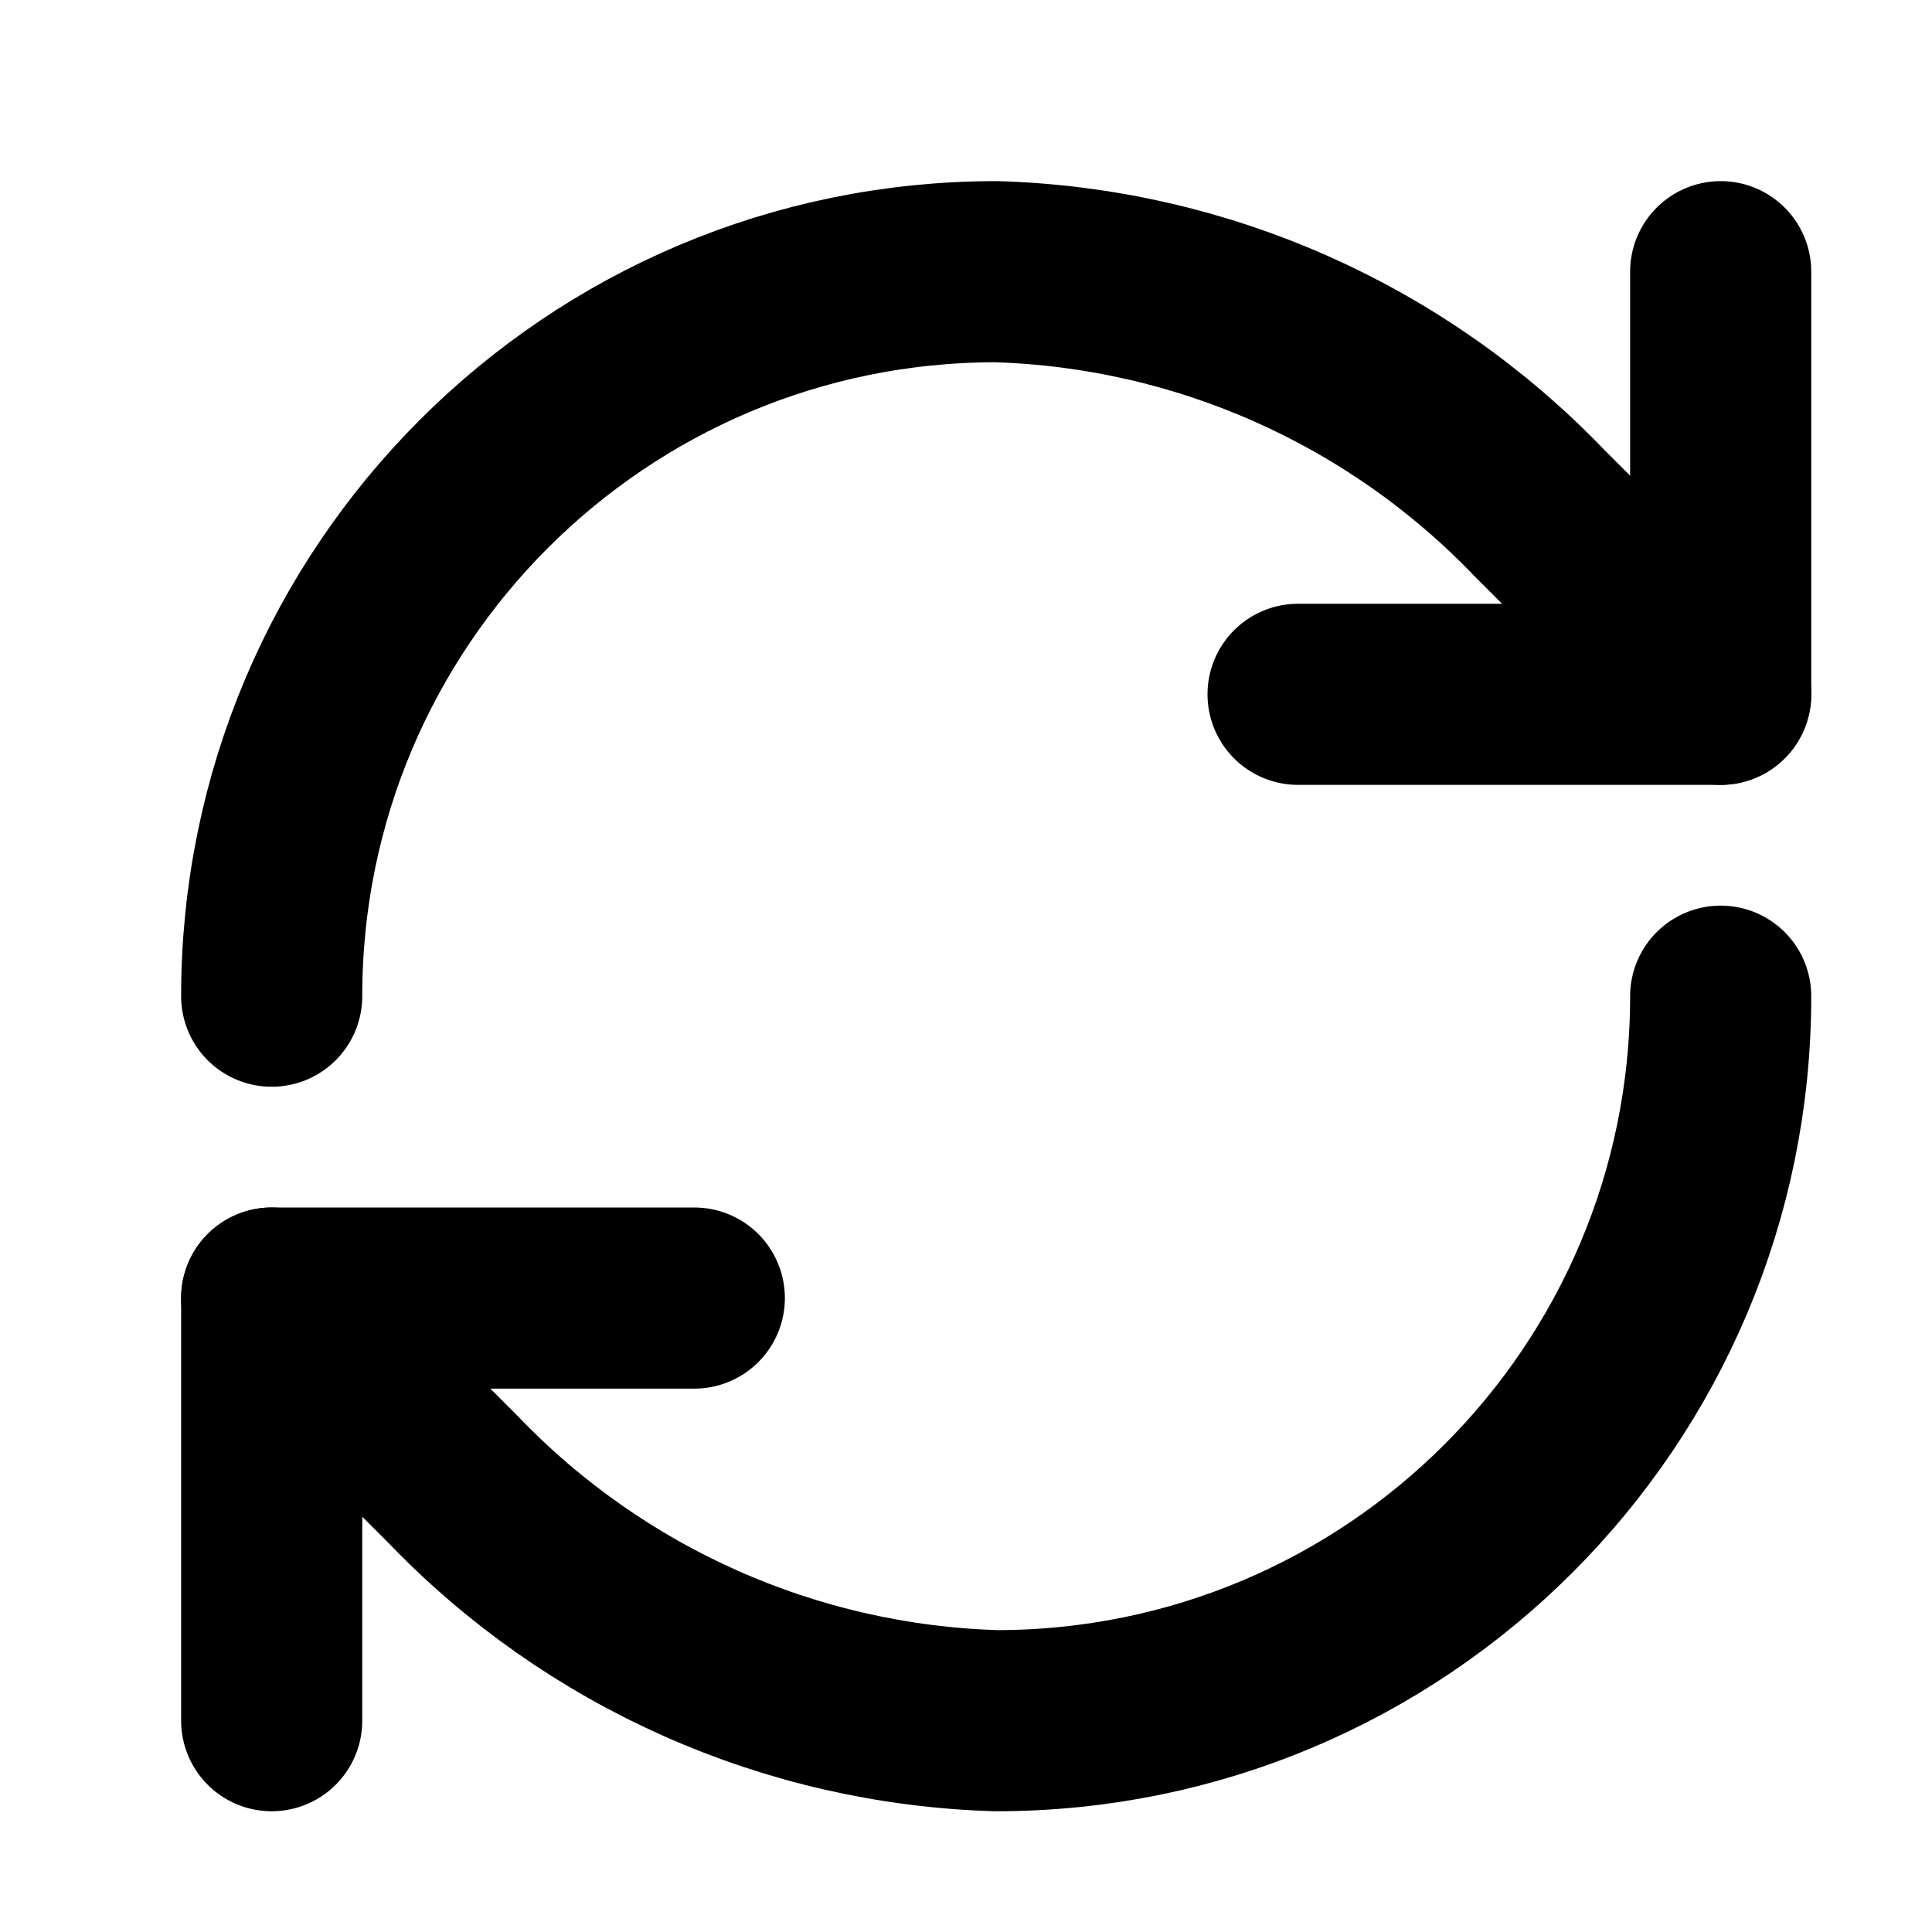
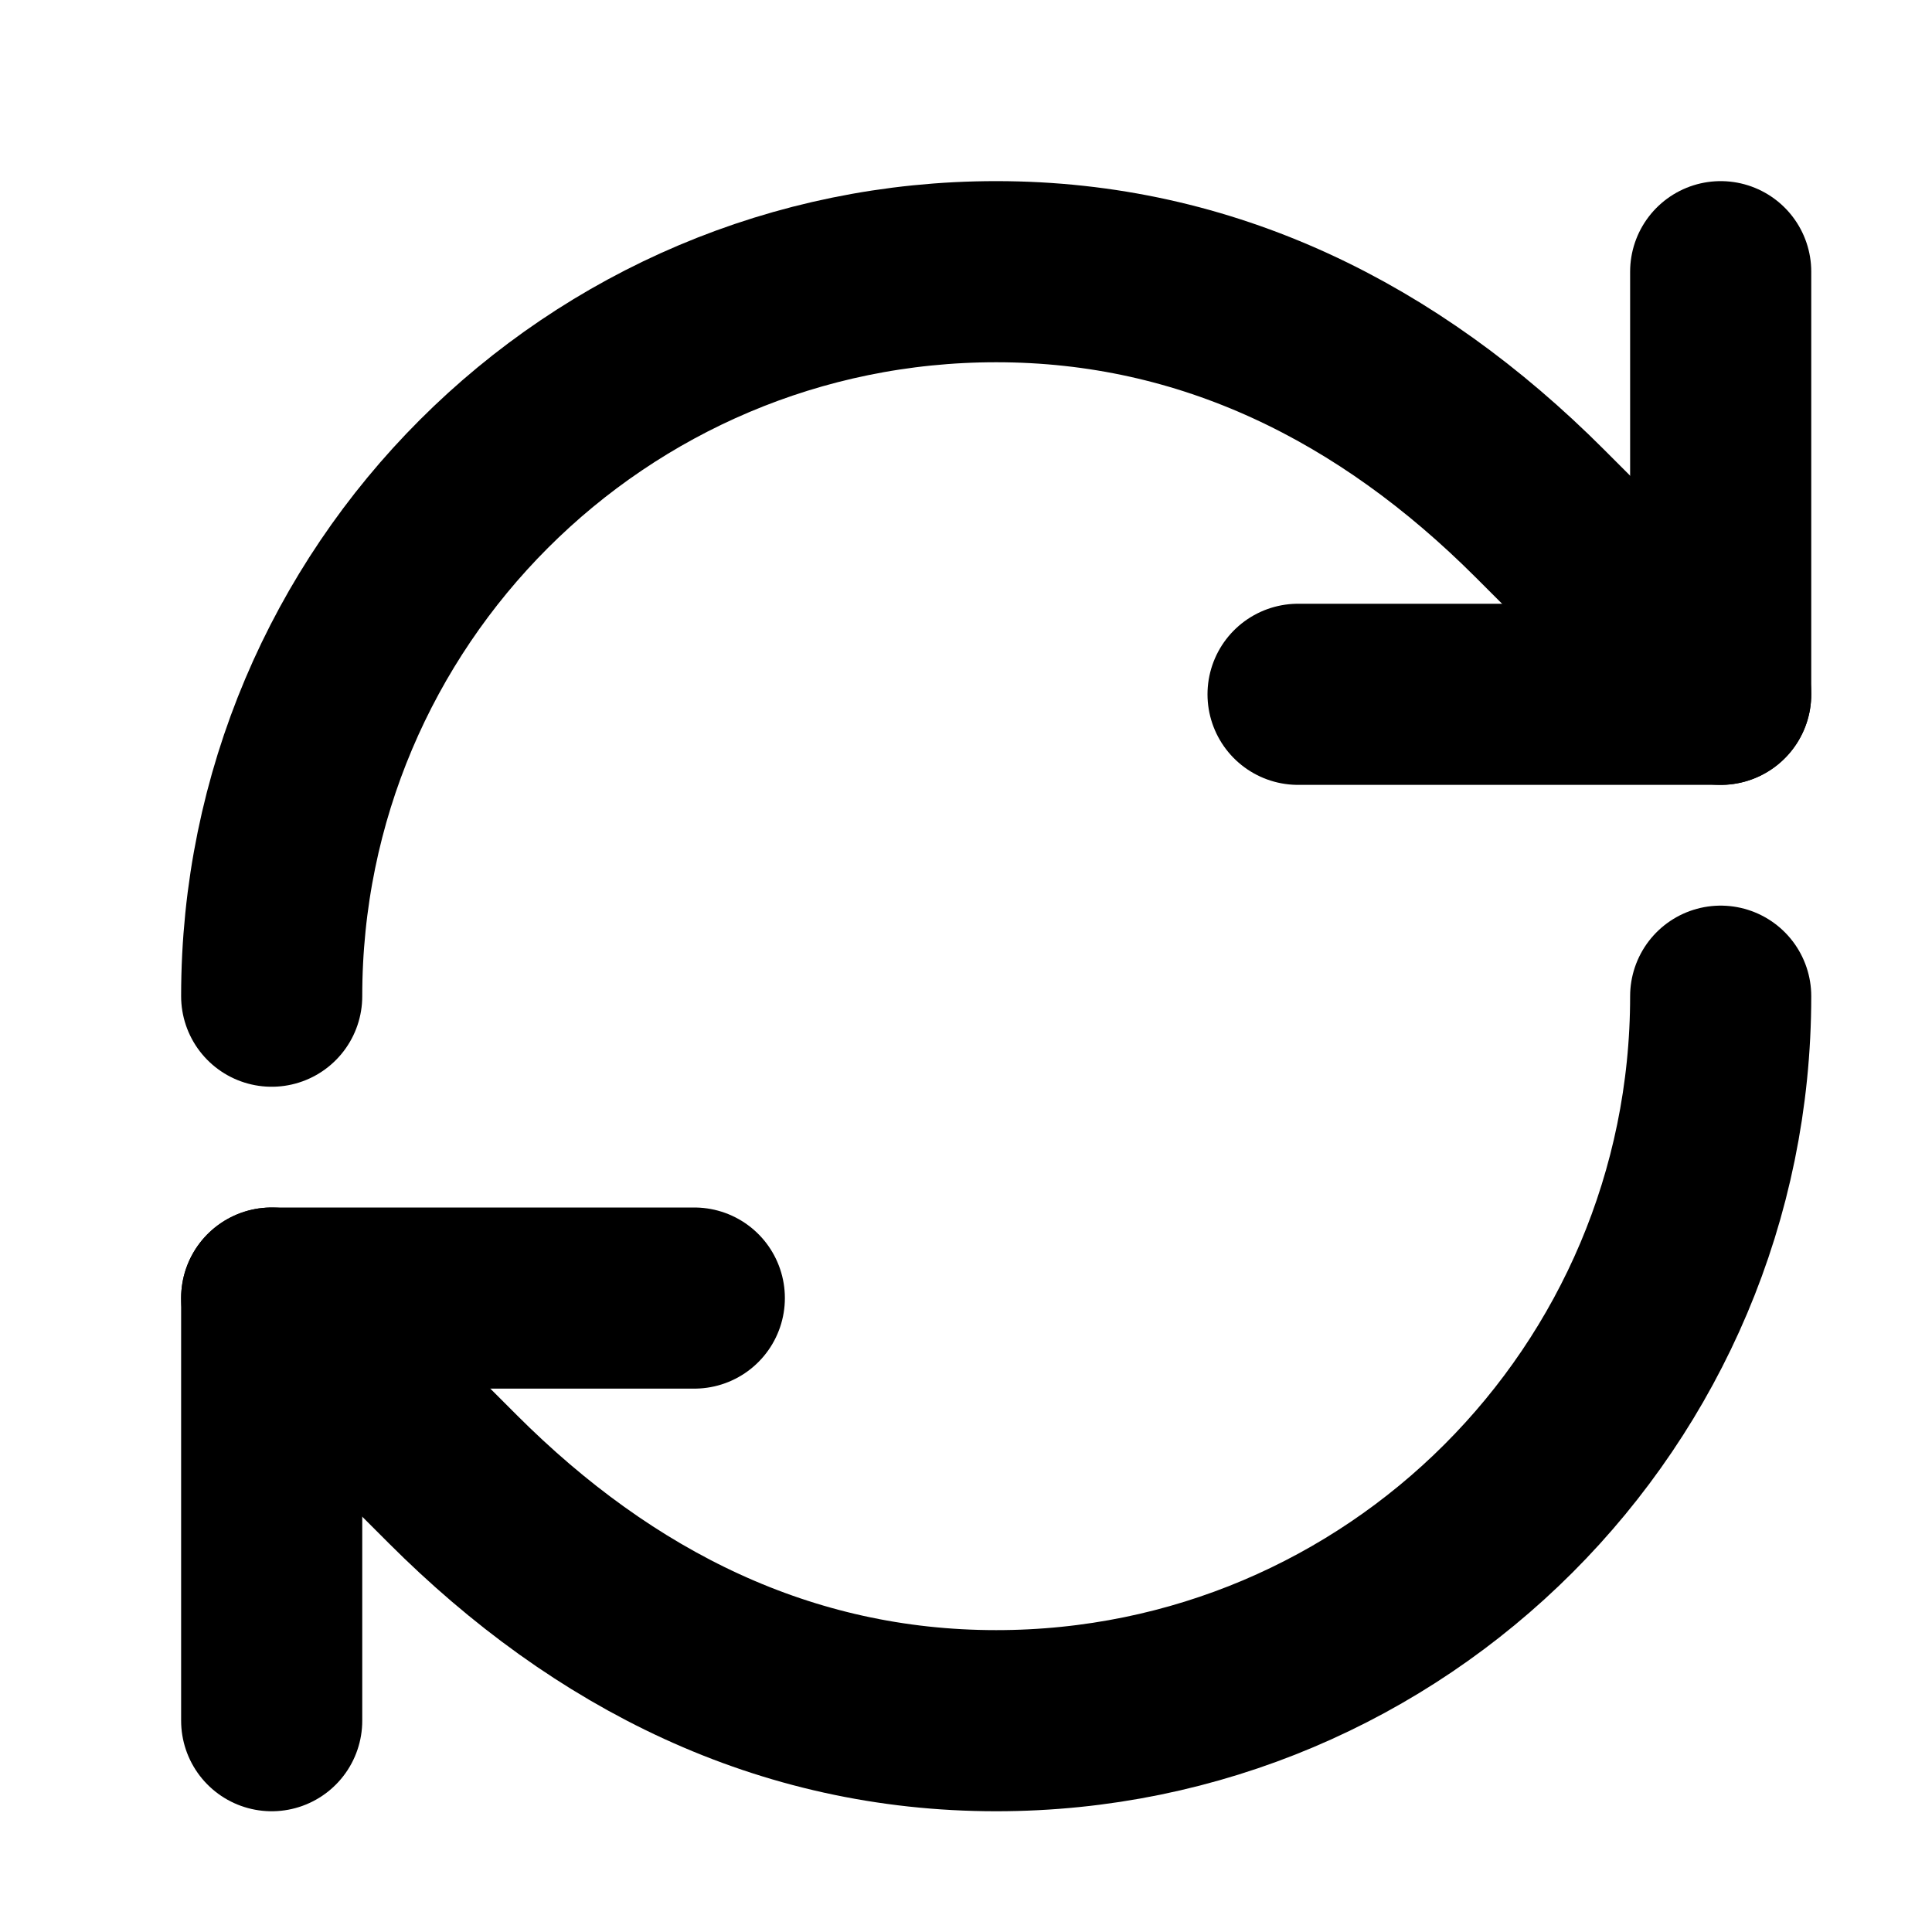
<svg xmlns="http://www.w3.org/2000/svg" width="16" height="16" viewBox="0 0 16 16" fill="none" stroke="currentColor" stroke-width="1.5" stroke-linecap="round" stroke-linejoin="round">
-   <path d="M2.25 8.25A6 6 0 0 1 8.25 2.25 6.5 6.5 0 0 1 12.75 4.25L14.25 5.75" />
+   <path d="M2.25 8.25A6 6 0 0 1 8.25 2.25 C10 2.25 11.5 3 12.75 4.25L14.25 5.75" />
  <path d="M14.25 2.25 14.25 5.75 10.75 5.75" />
-   <path d="M14.25 8.25A6 6 0 0 1 8.25 14.25 6.5 6.5 0 0 1 3.75 12.25L2.25 10.75" />
+   <path d="M14.25 8.25A6 6 0 0 1 8.25 14.25 C6.5 14.25 5 13.5 3.75 12.25L2.25 10.75" />
  <path d="M5.75 10.75 2.25 10.75 2.25 14.25" />
</svg>
